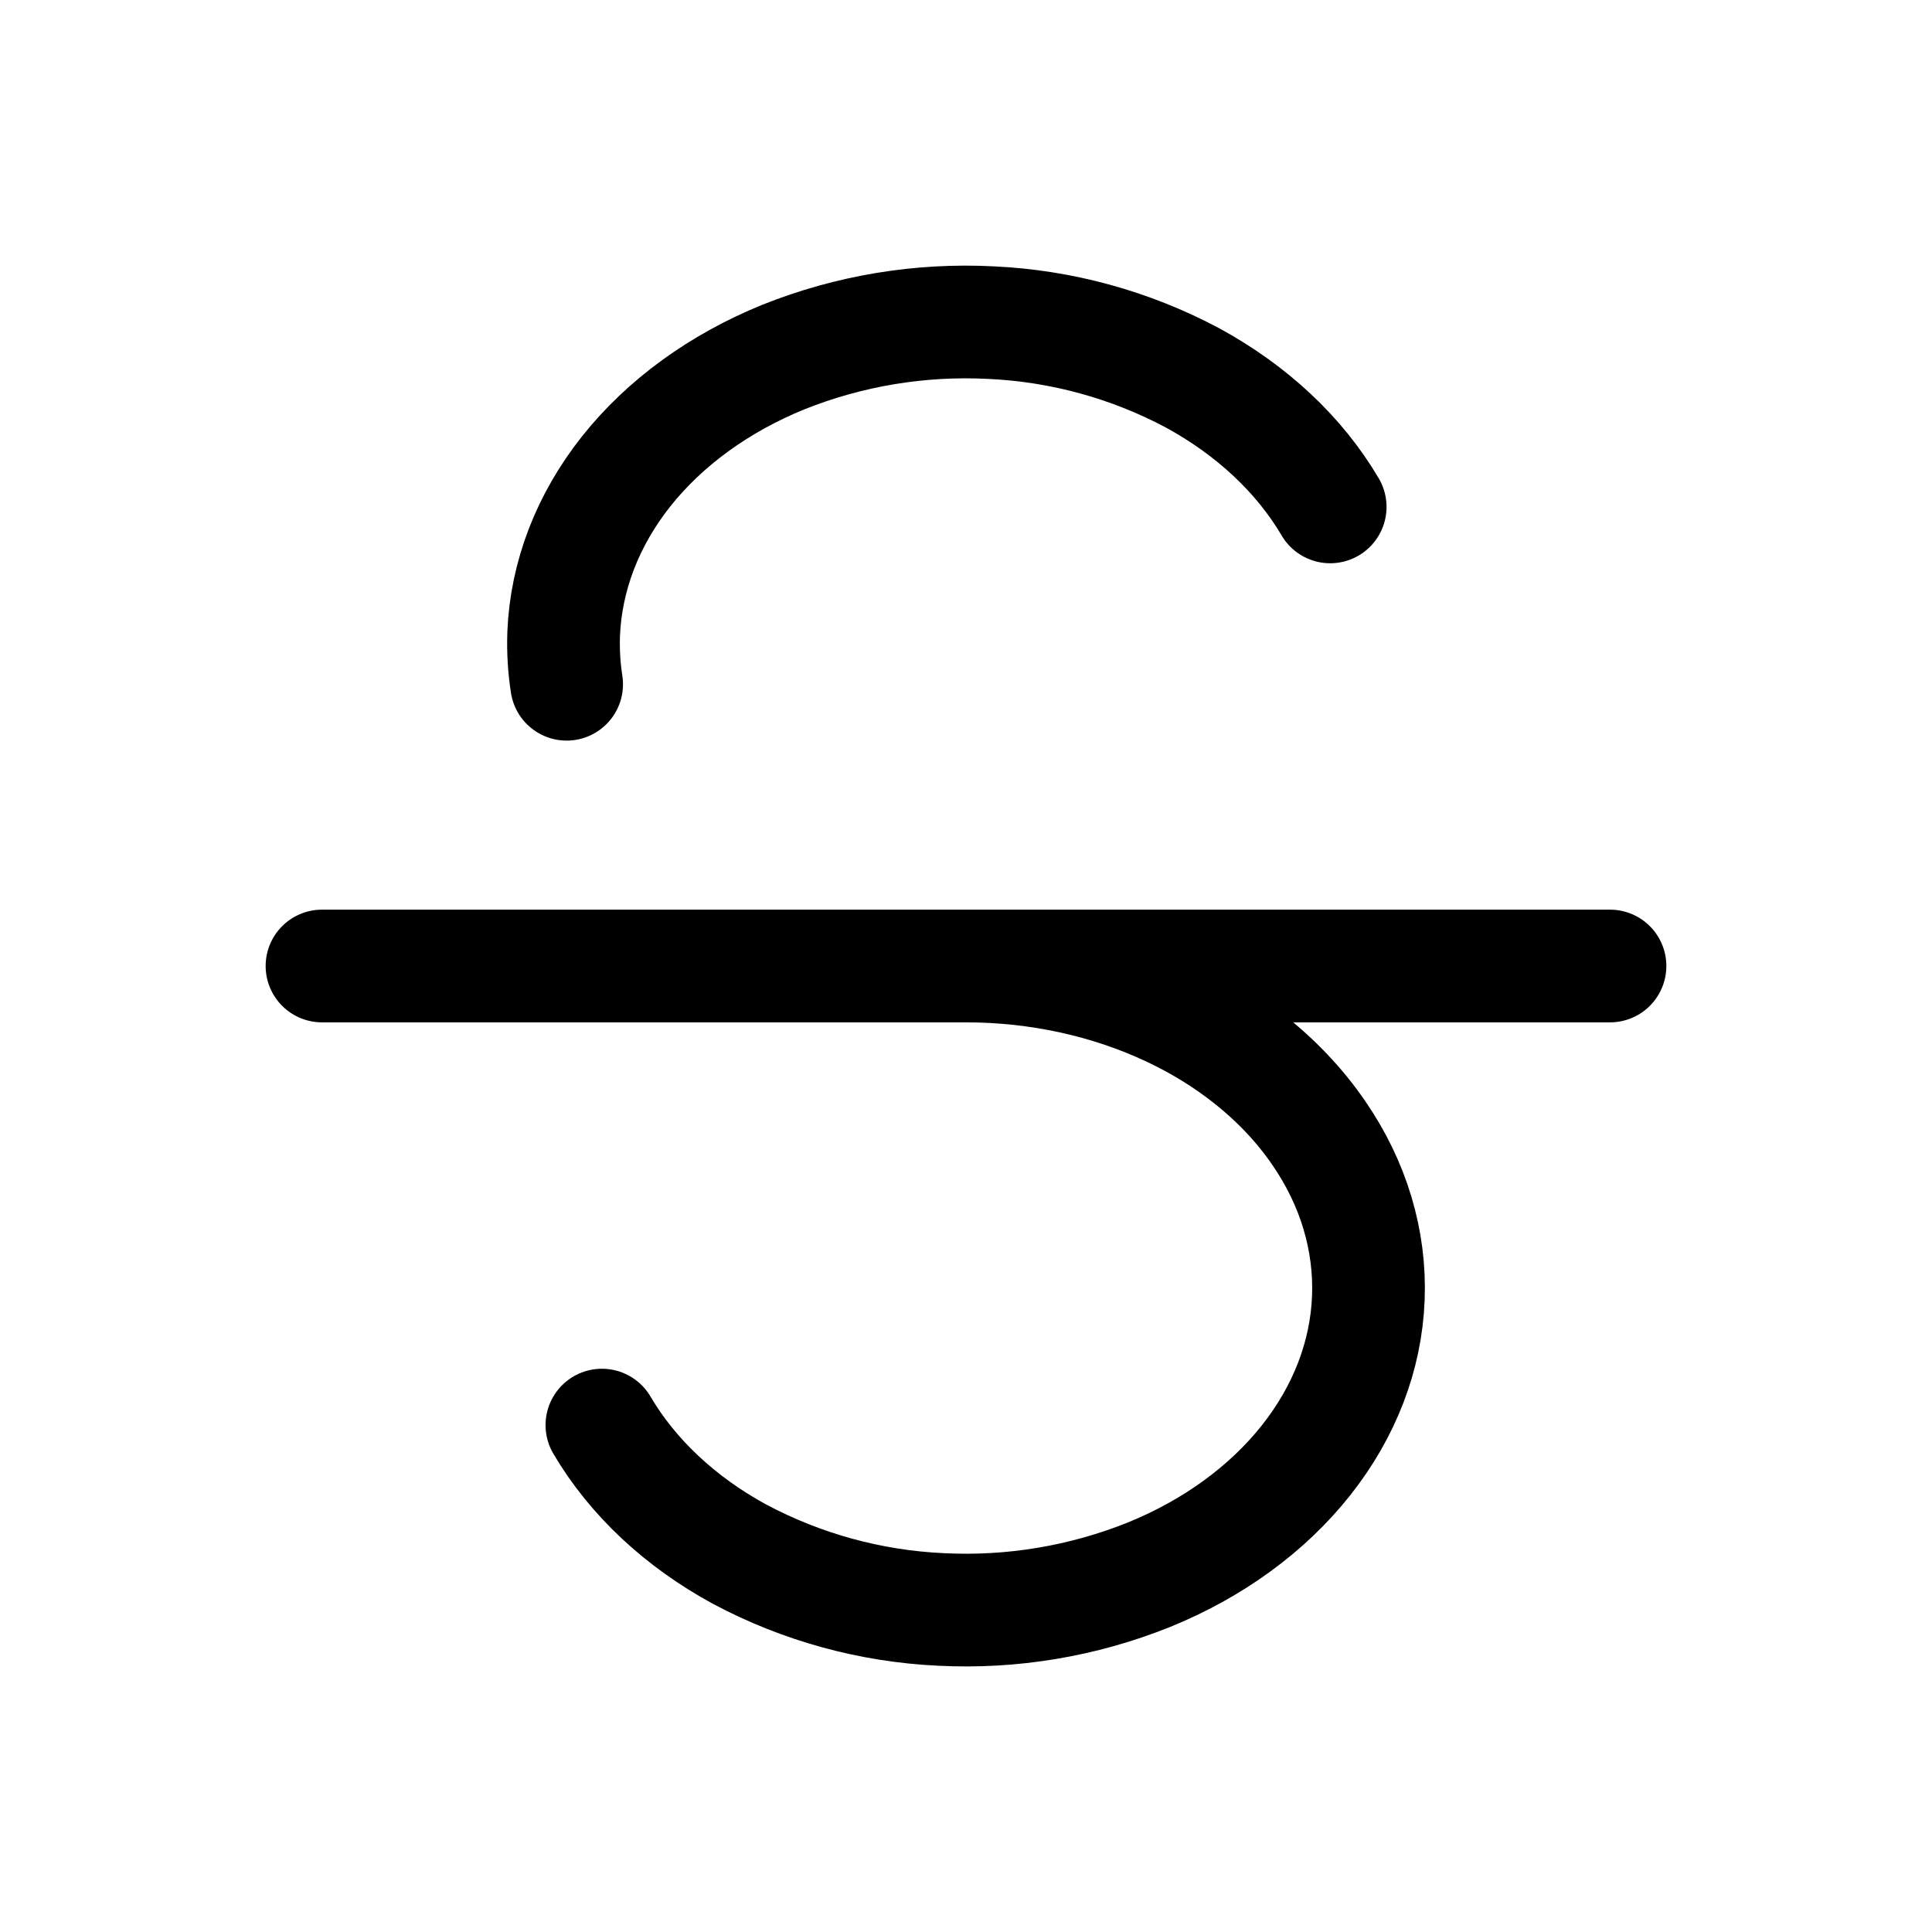
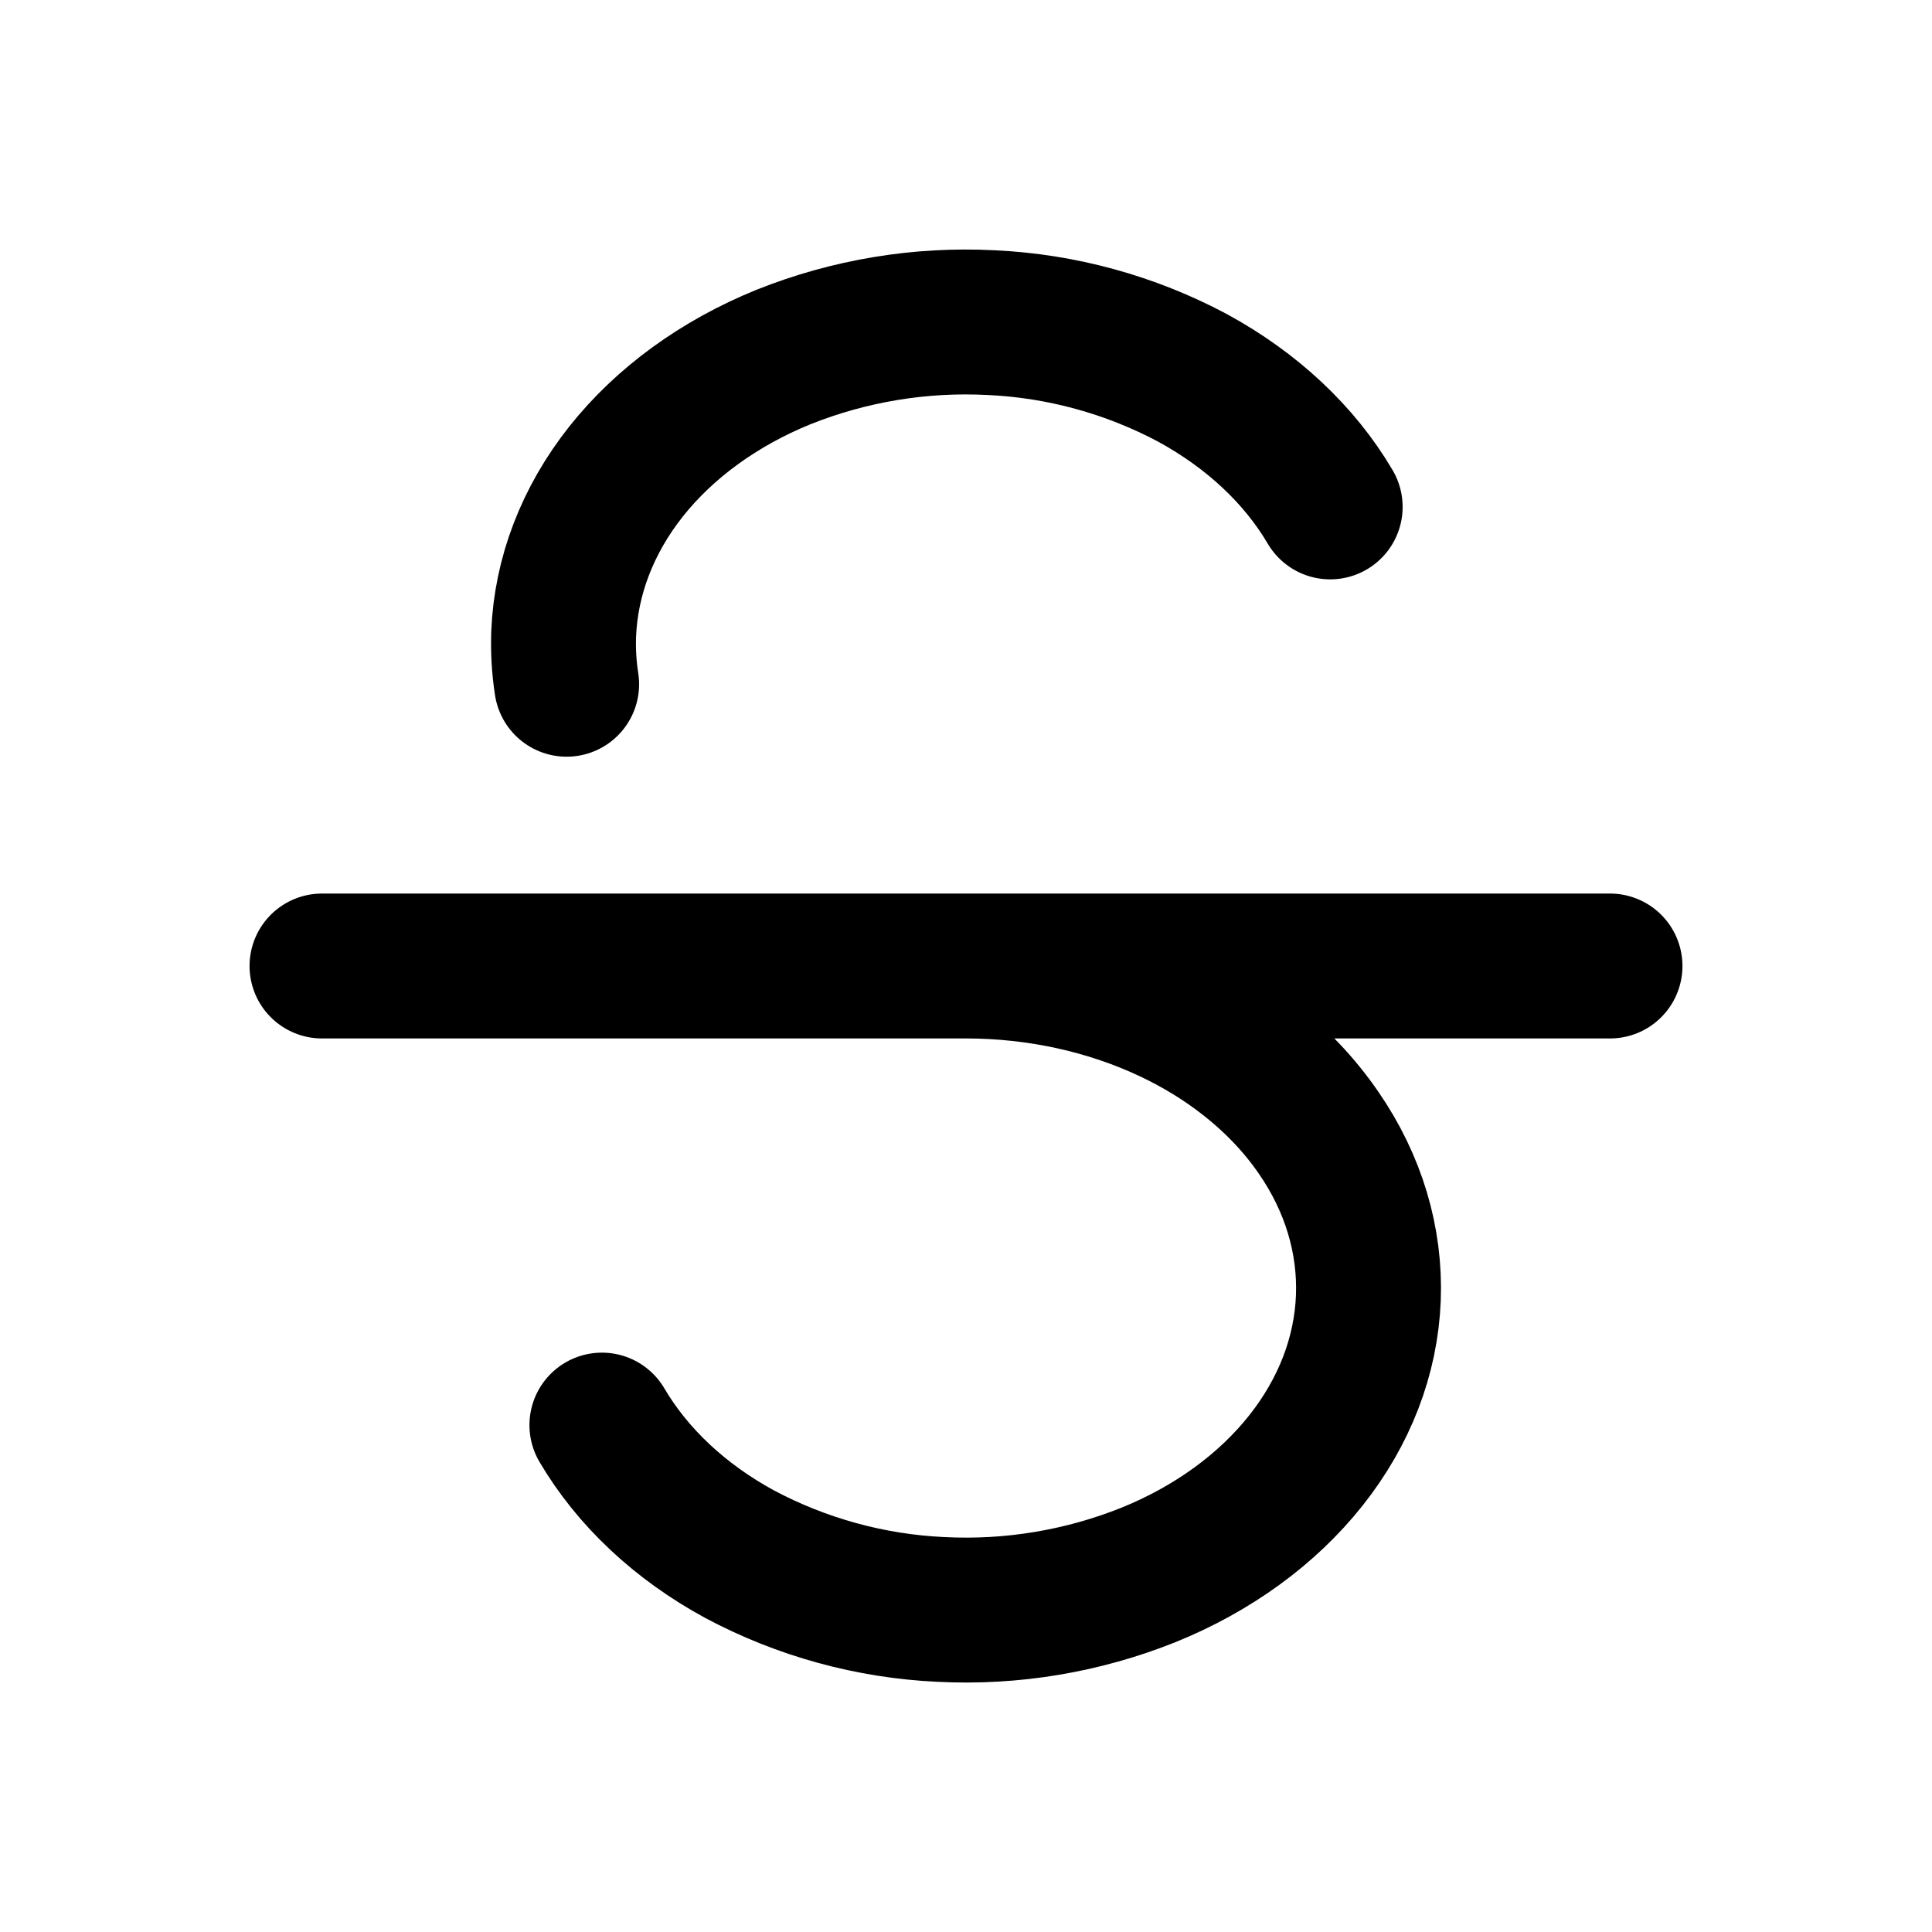
<svg xmlns="http://www.w3.org/2000/svg" width="24" height="24" viewBox="0 0 24 24">
-   <path fill="none" stroke="currentColor" stroke-linecap="round" stroke-linejoin="round" stroke-width="1.4" d="M12 12c.896 0 1.775.193 2.546.557q.524.248.955.587c.347.272.645.585.881.93c.432.627.644 1.336.616 2.052s-.296 1.412-.776 2.017s-1.154 1.096-1.952 1.42a6.1 6.1 0 0 1-2.583.43a5.9 5.9 0 0 1-2.497-.685c-.74-.402-1.332-.957-1.713-1.605M12 12H4m8 0h8m-3.476-5.703c-.381-.648-.973-1.202-1.714-1.605a5.9 5.9 0 0 0-2.496-.684a6.1 6.1 0 0 0-2.584.428c-.798.325-1.472.816-1.952 1.42c-.48.606-.747 1.303-.776 2.019q-.011.315.037.625" />
+   <path fill="none" stroke="currentColor" stroke-linecap="round" stroke-linejoin="round" stroke-width="1.8" d="M12 12c.896 0 1.775.193 2.546.557q.524.248.955.587c.347.272.645.585.881.93c.432.627.644 1.336.616 2.052s-.296 1.412-.776 2.017s-1.154 1.096-1.952 1.42a6.1 6.1 0 0 1-2.583.43a5.9 5.9 0 0 1-2.497-.685c-.74-.402-1.332-.957-1.713-1.605M12 12H4m8 0h8m-3.476-5.703c-.381-.648-.973-1.202-1.714-1.605a5.9 5.9 0 0 0-2.496-.684a6.1 6.1 0 0 0-2.584.428c-.798.325-1.472.816-1.952 1.42c-.48.606-.747 1.303-.776 2.019q-.011.315.037.625" />
</svg>
